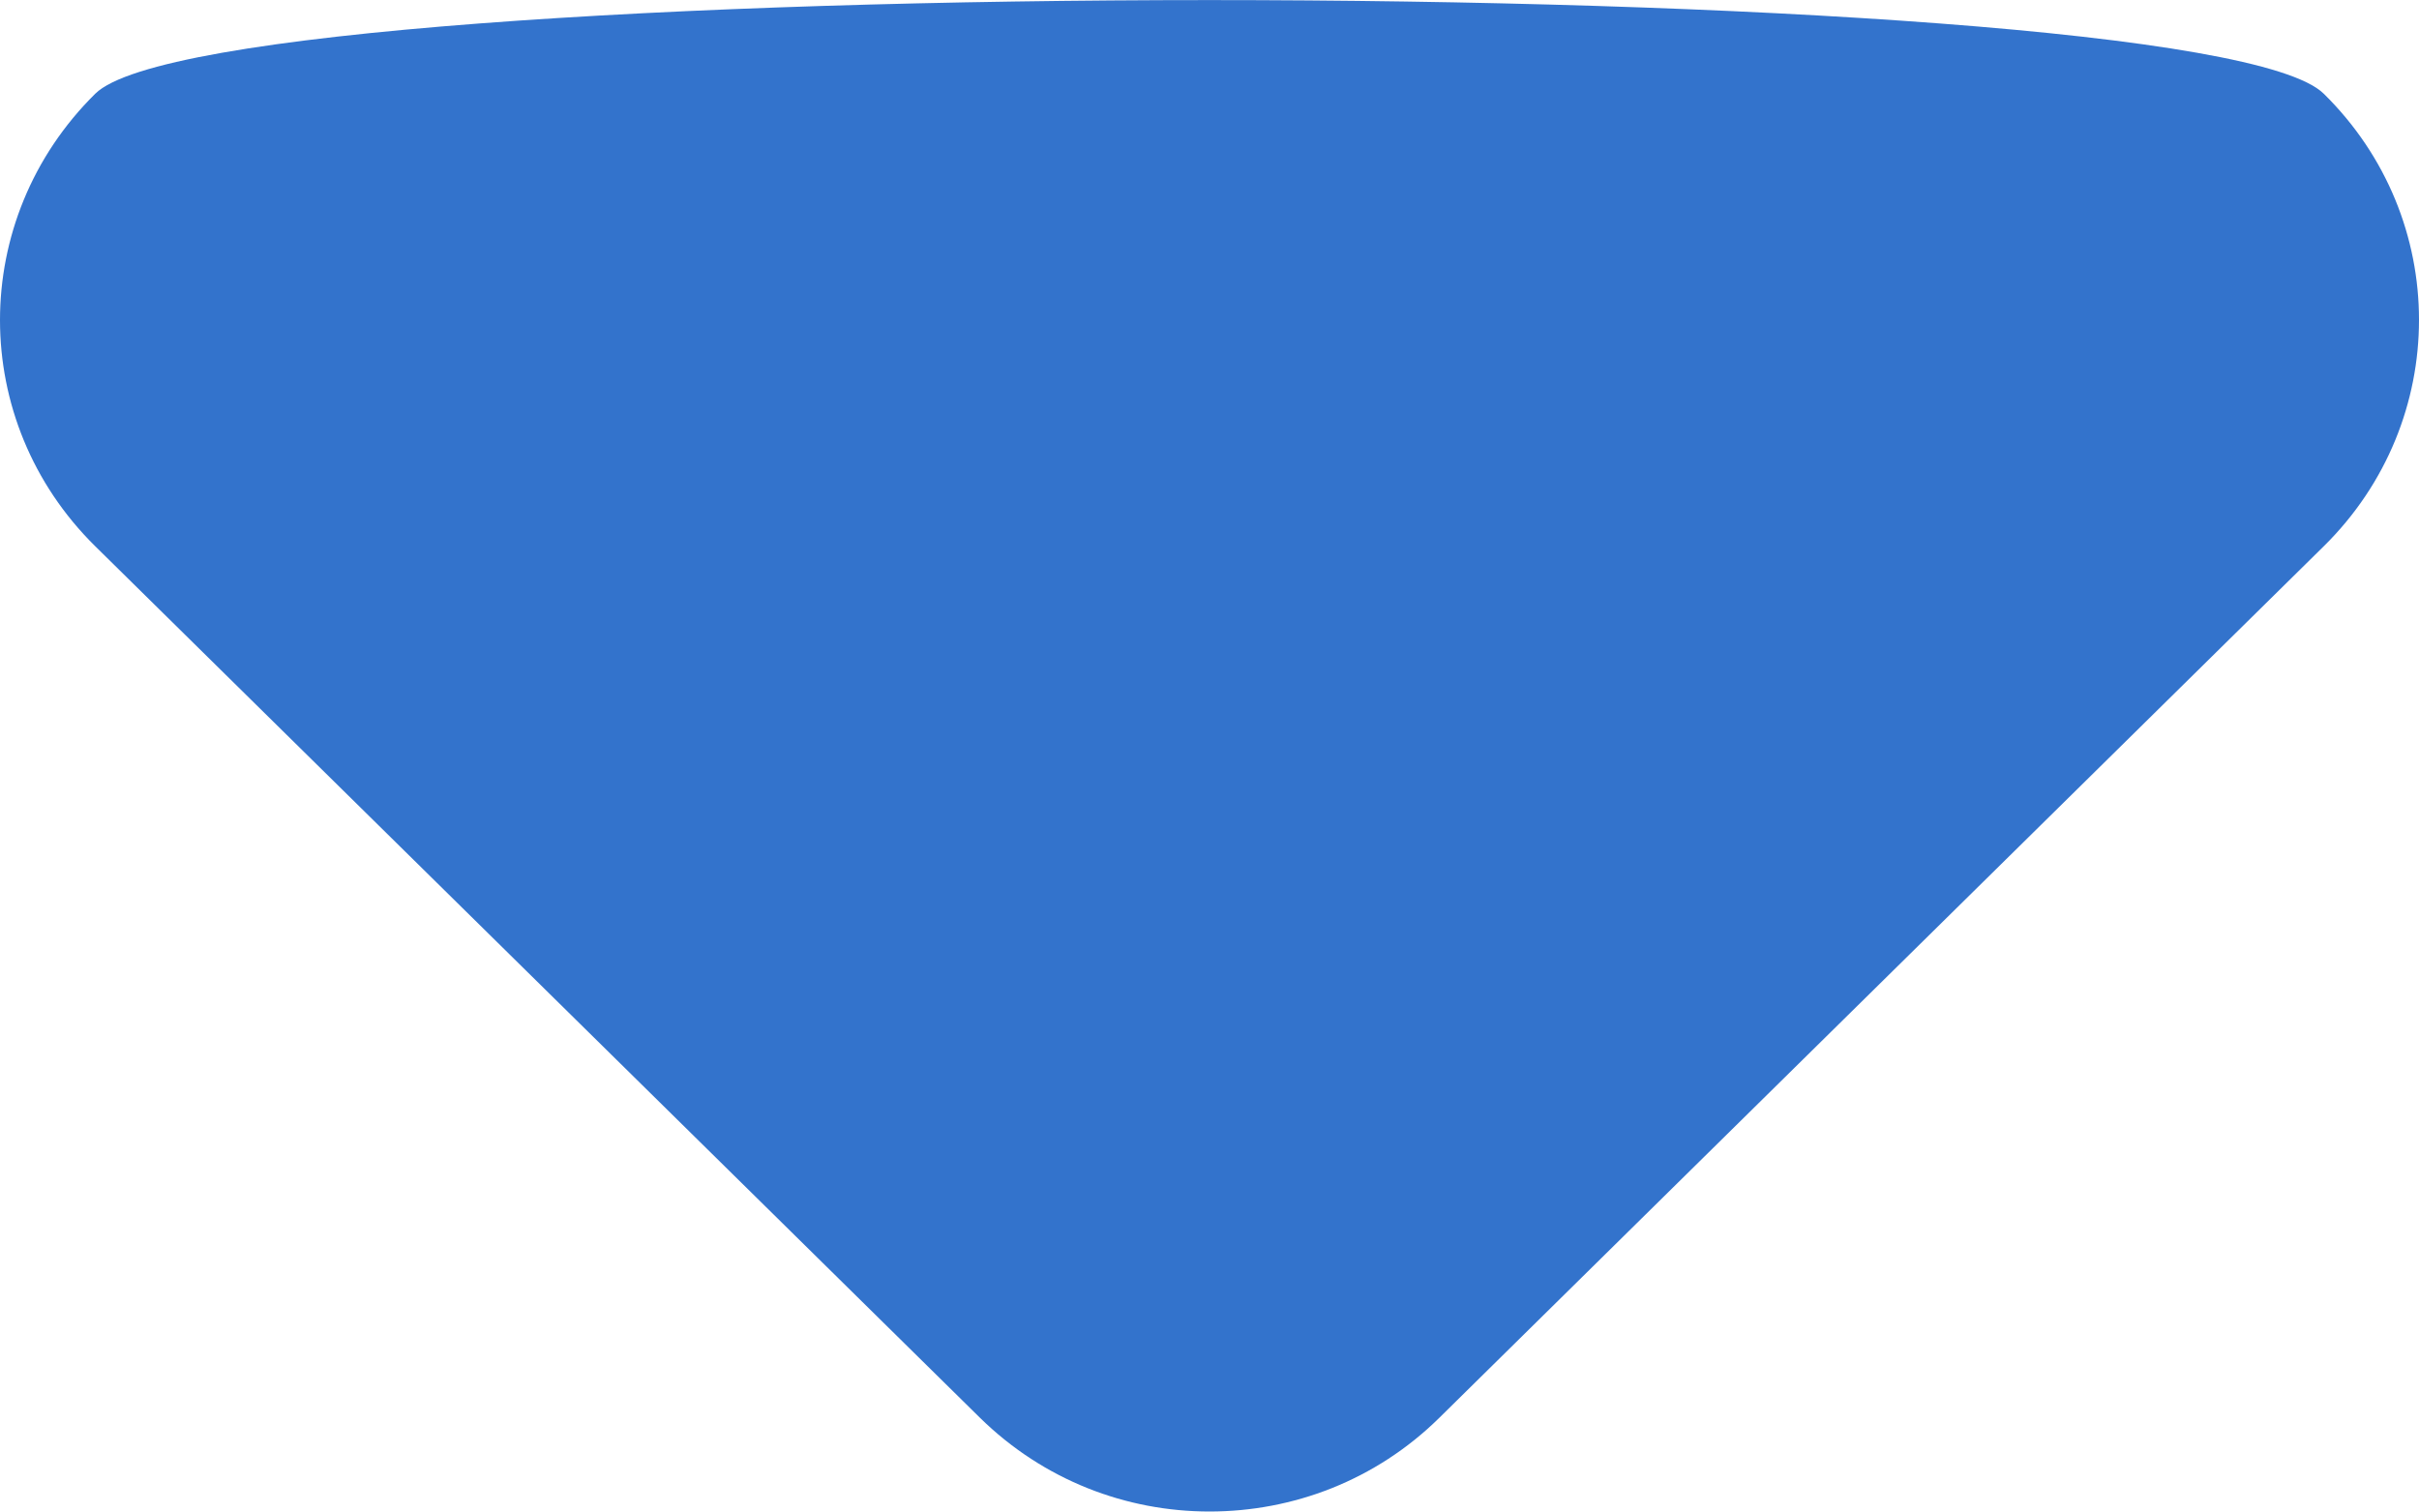
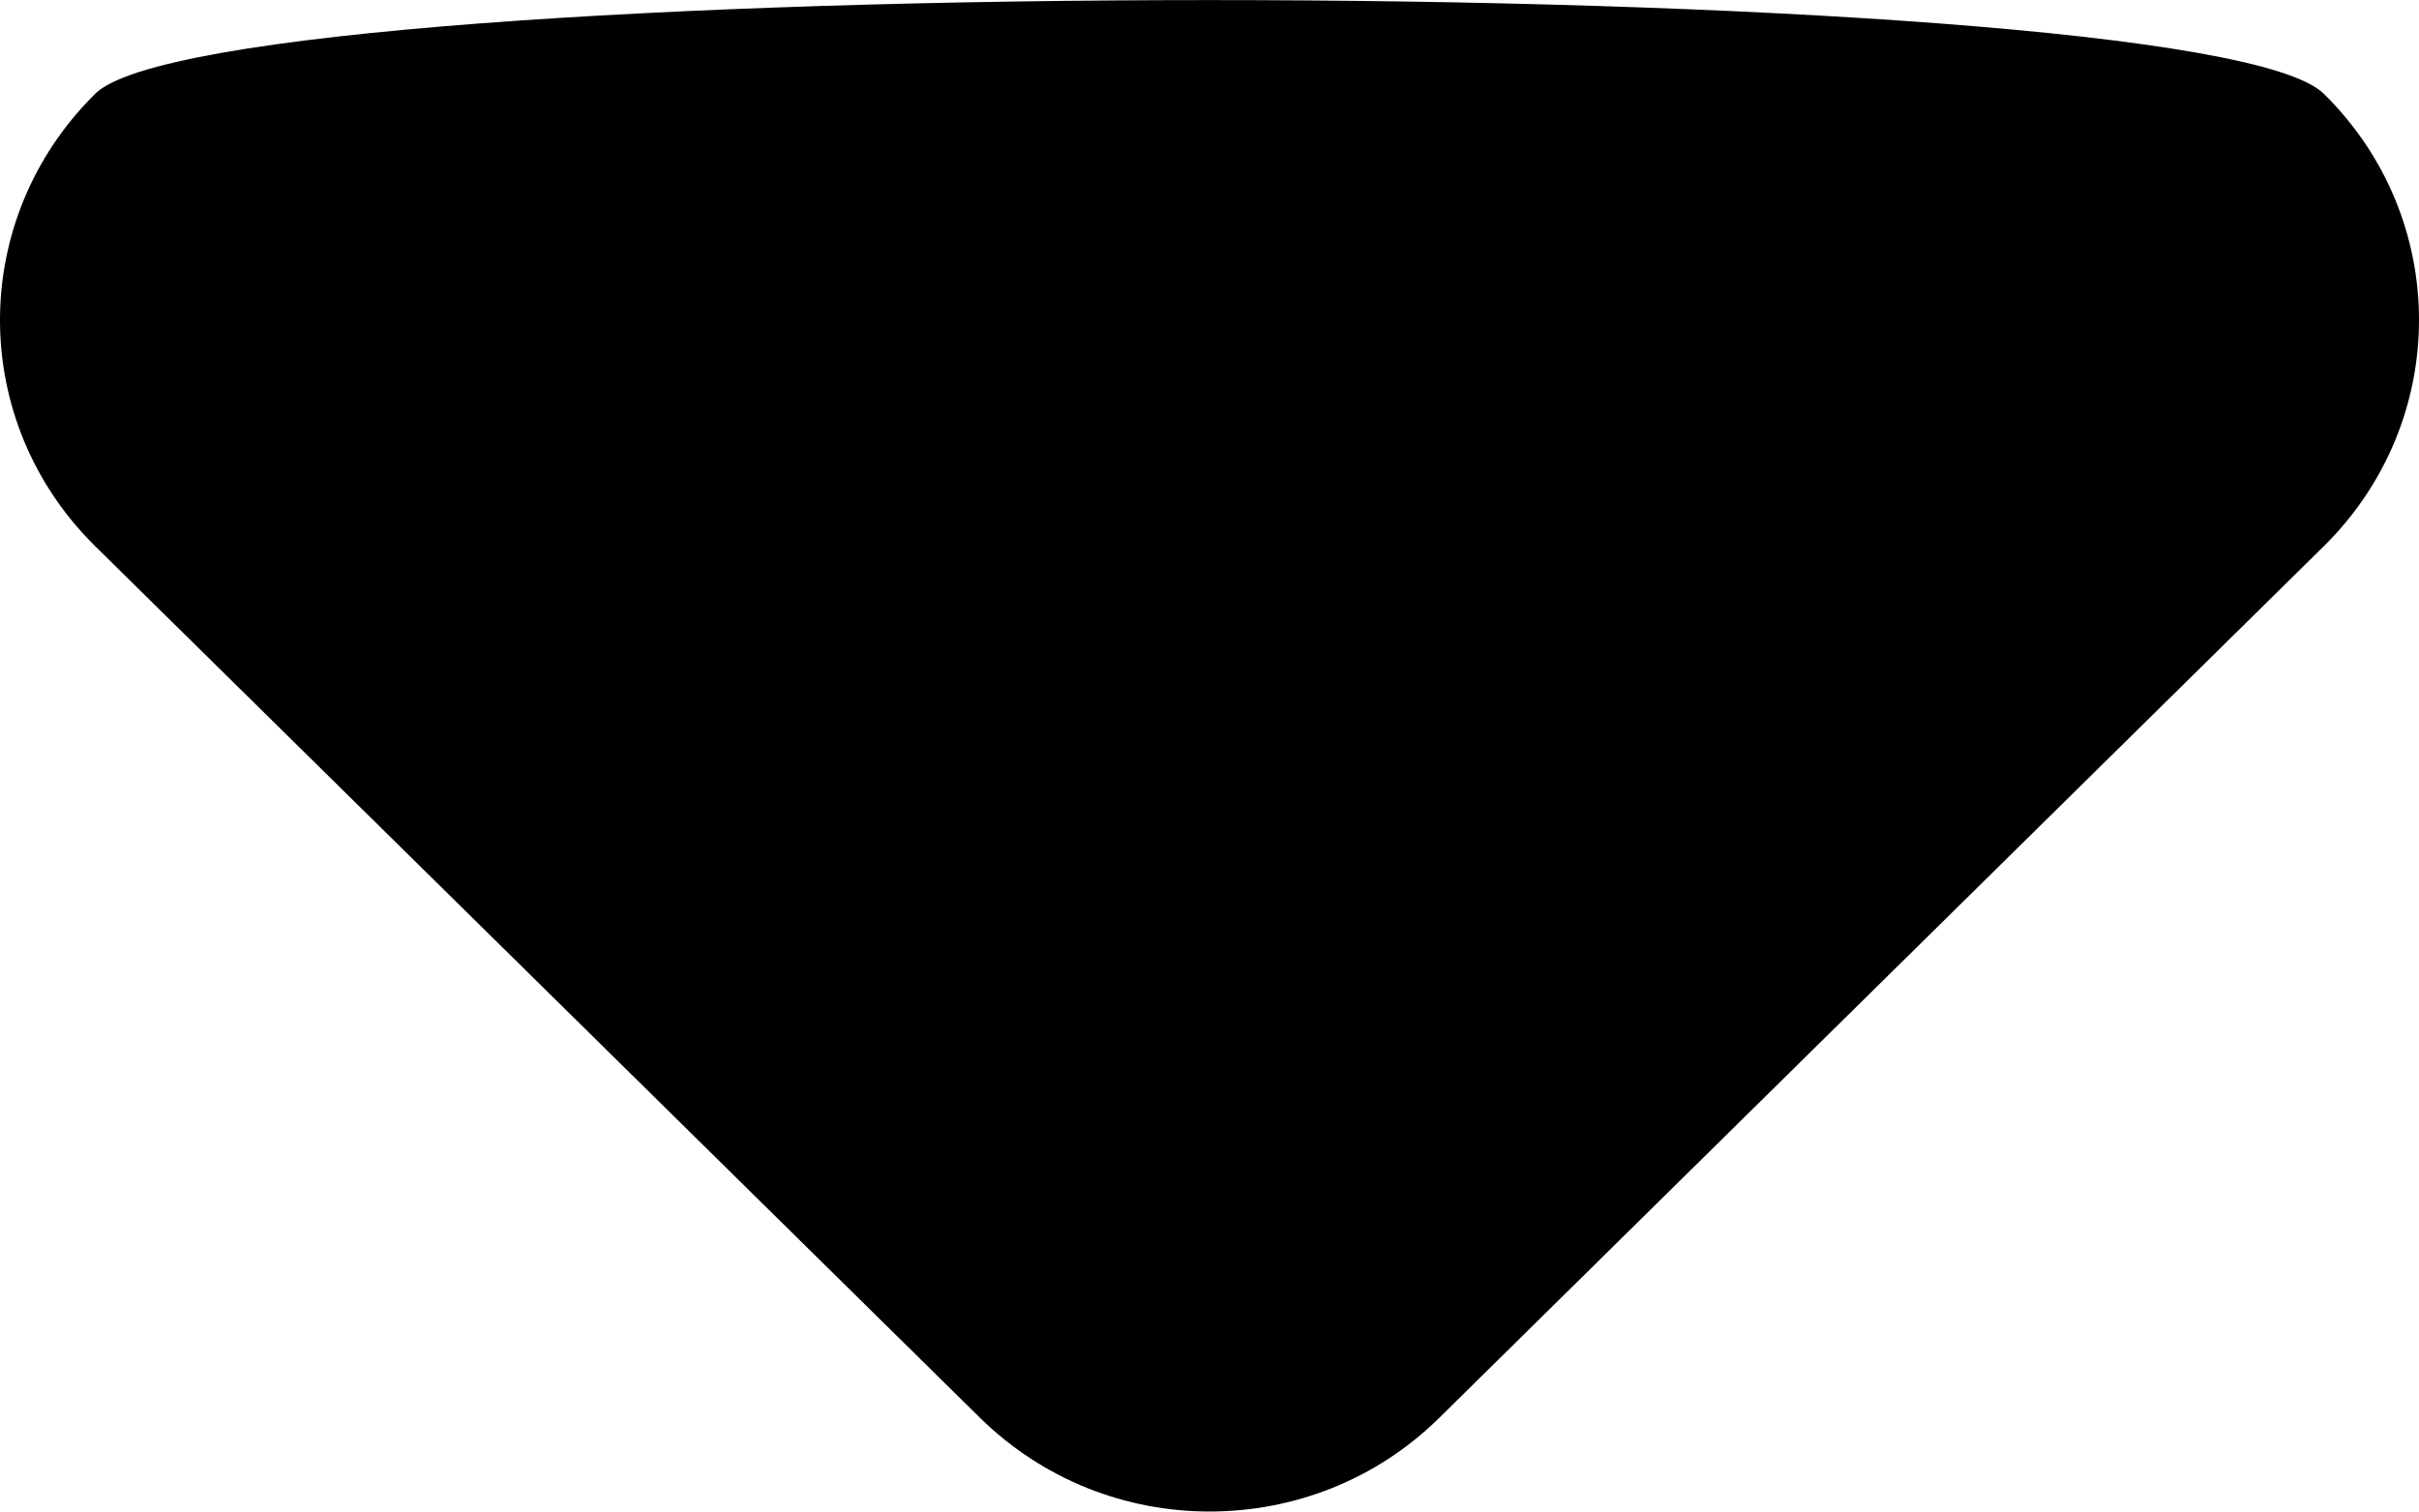
<svg xmlns="http://www.w3.org/2000/svg" width="8px" height="5px" viewBox="0 0 8 5" version="1.1">
  <defs />
-   <g id="Page-1" stroke="none" stroke-width="1" fill="none" fill-rule="evenodd">
-     <g id="dropdown-caret" fill="#3373CC">
+   <g stroke="none" stroke-width="1" fill="none" fill-rule="evenodd">
+     <g fill="currentColor">
      <path d="M4,5 C3.725,5 3.452,4.897 3.241,4.69 L0.315,1.807 C-0.105,1.393 -0.105,0.725 0.315,0.31 C0.733,-0.103 7.267,-0.103 7.685,0.31 C8.105,0.723 8.105,1.393 7.685,1.807 L4.76,4.69 C4.55,4.897 4.276,5 4,5" />
    </g>
  </g>
</svg>
